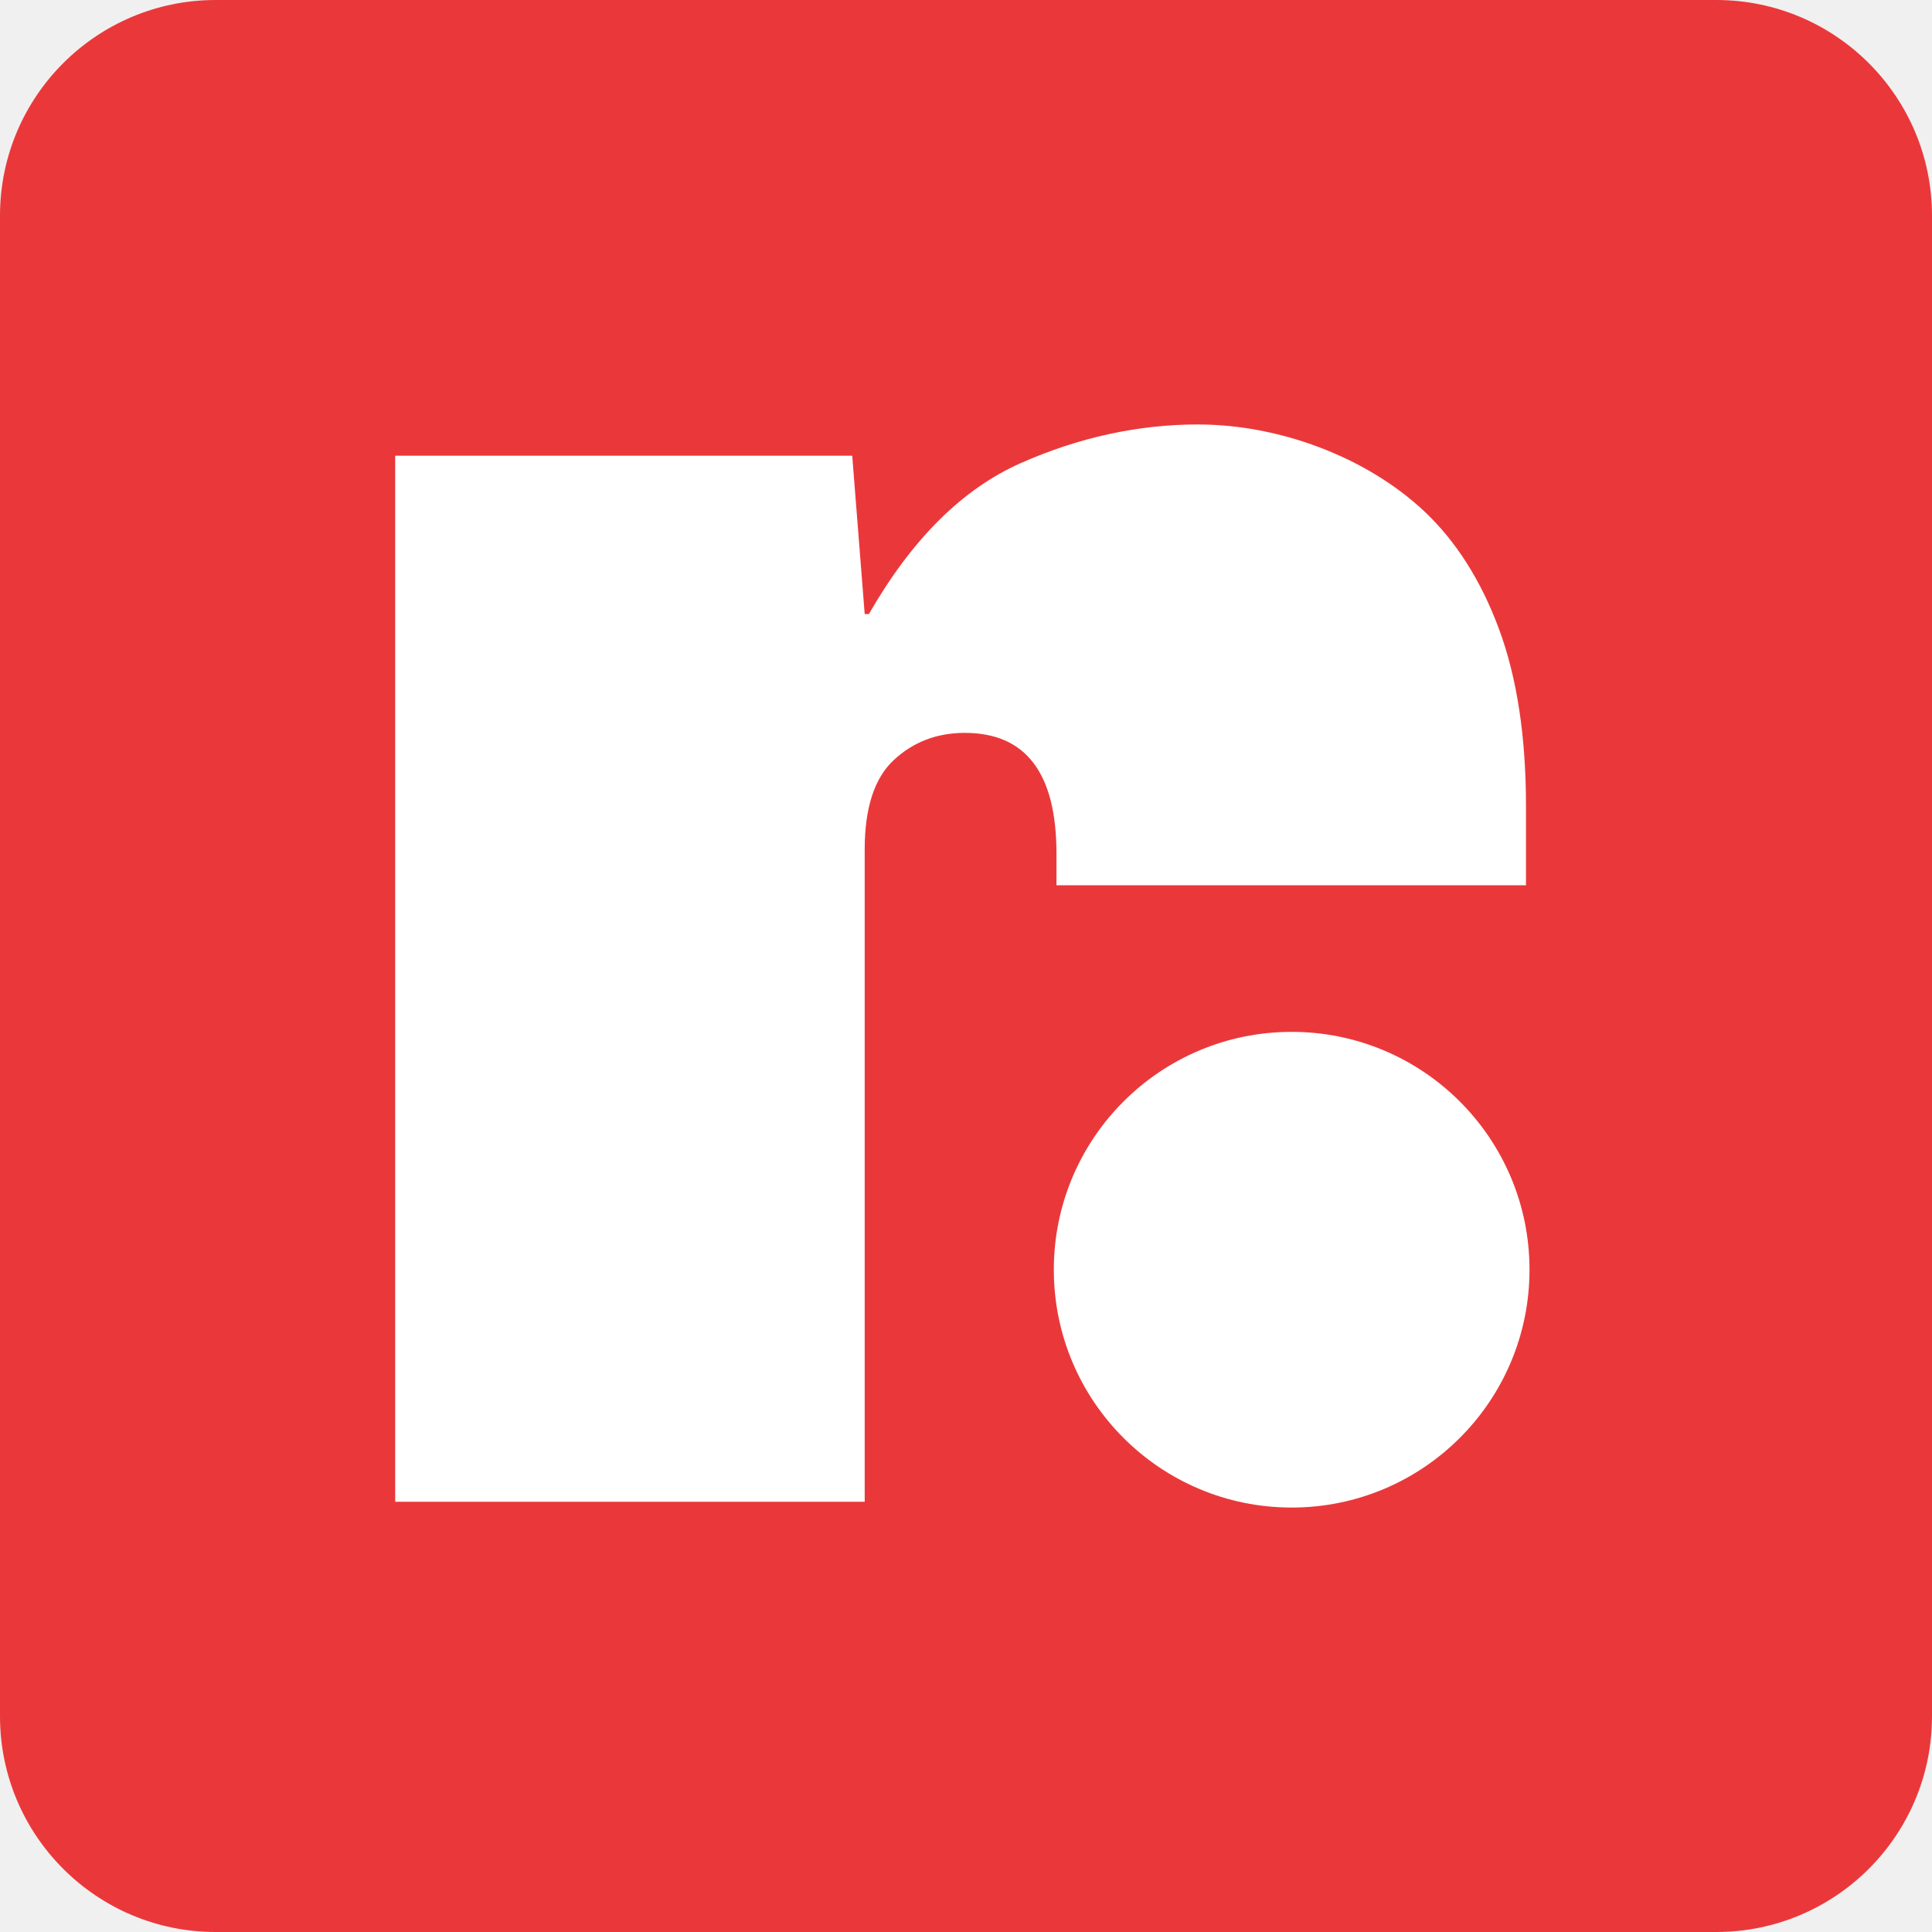
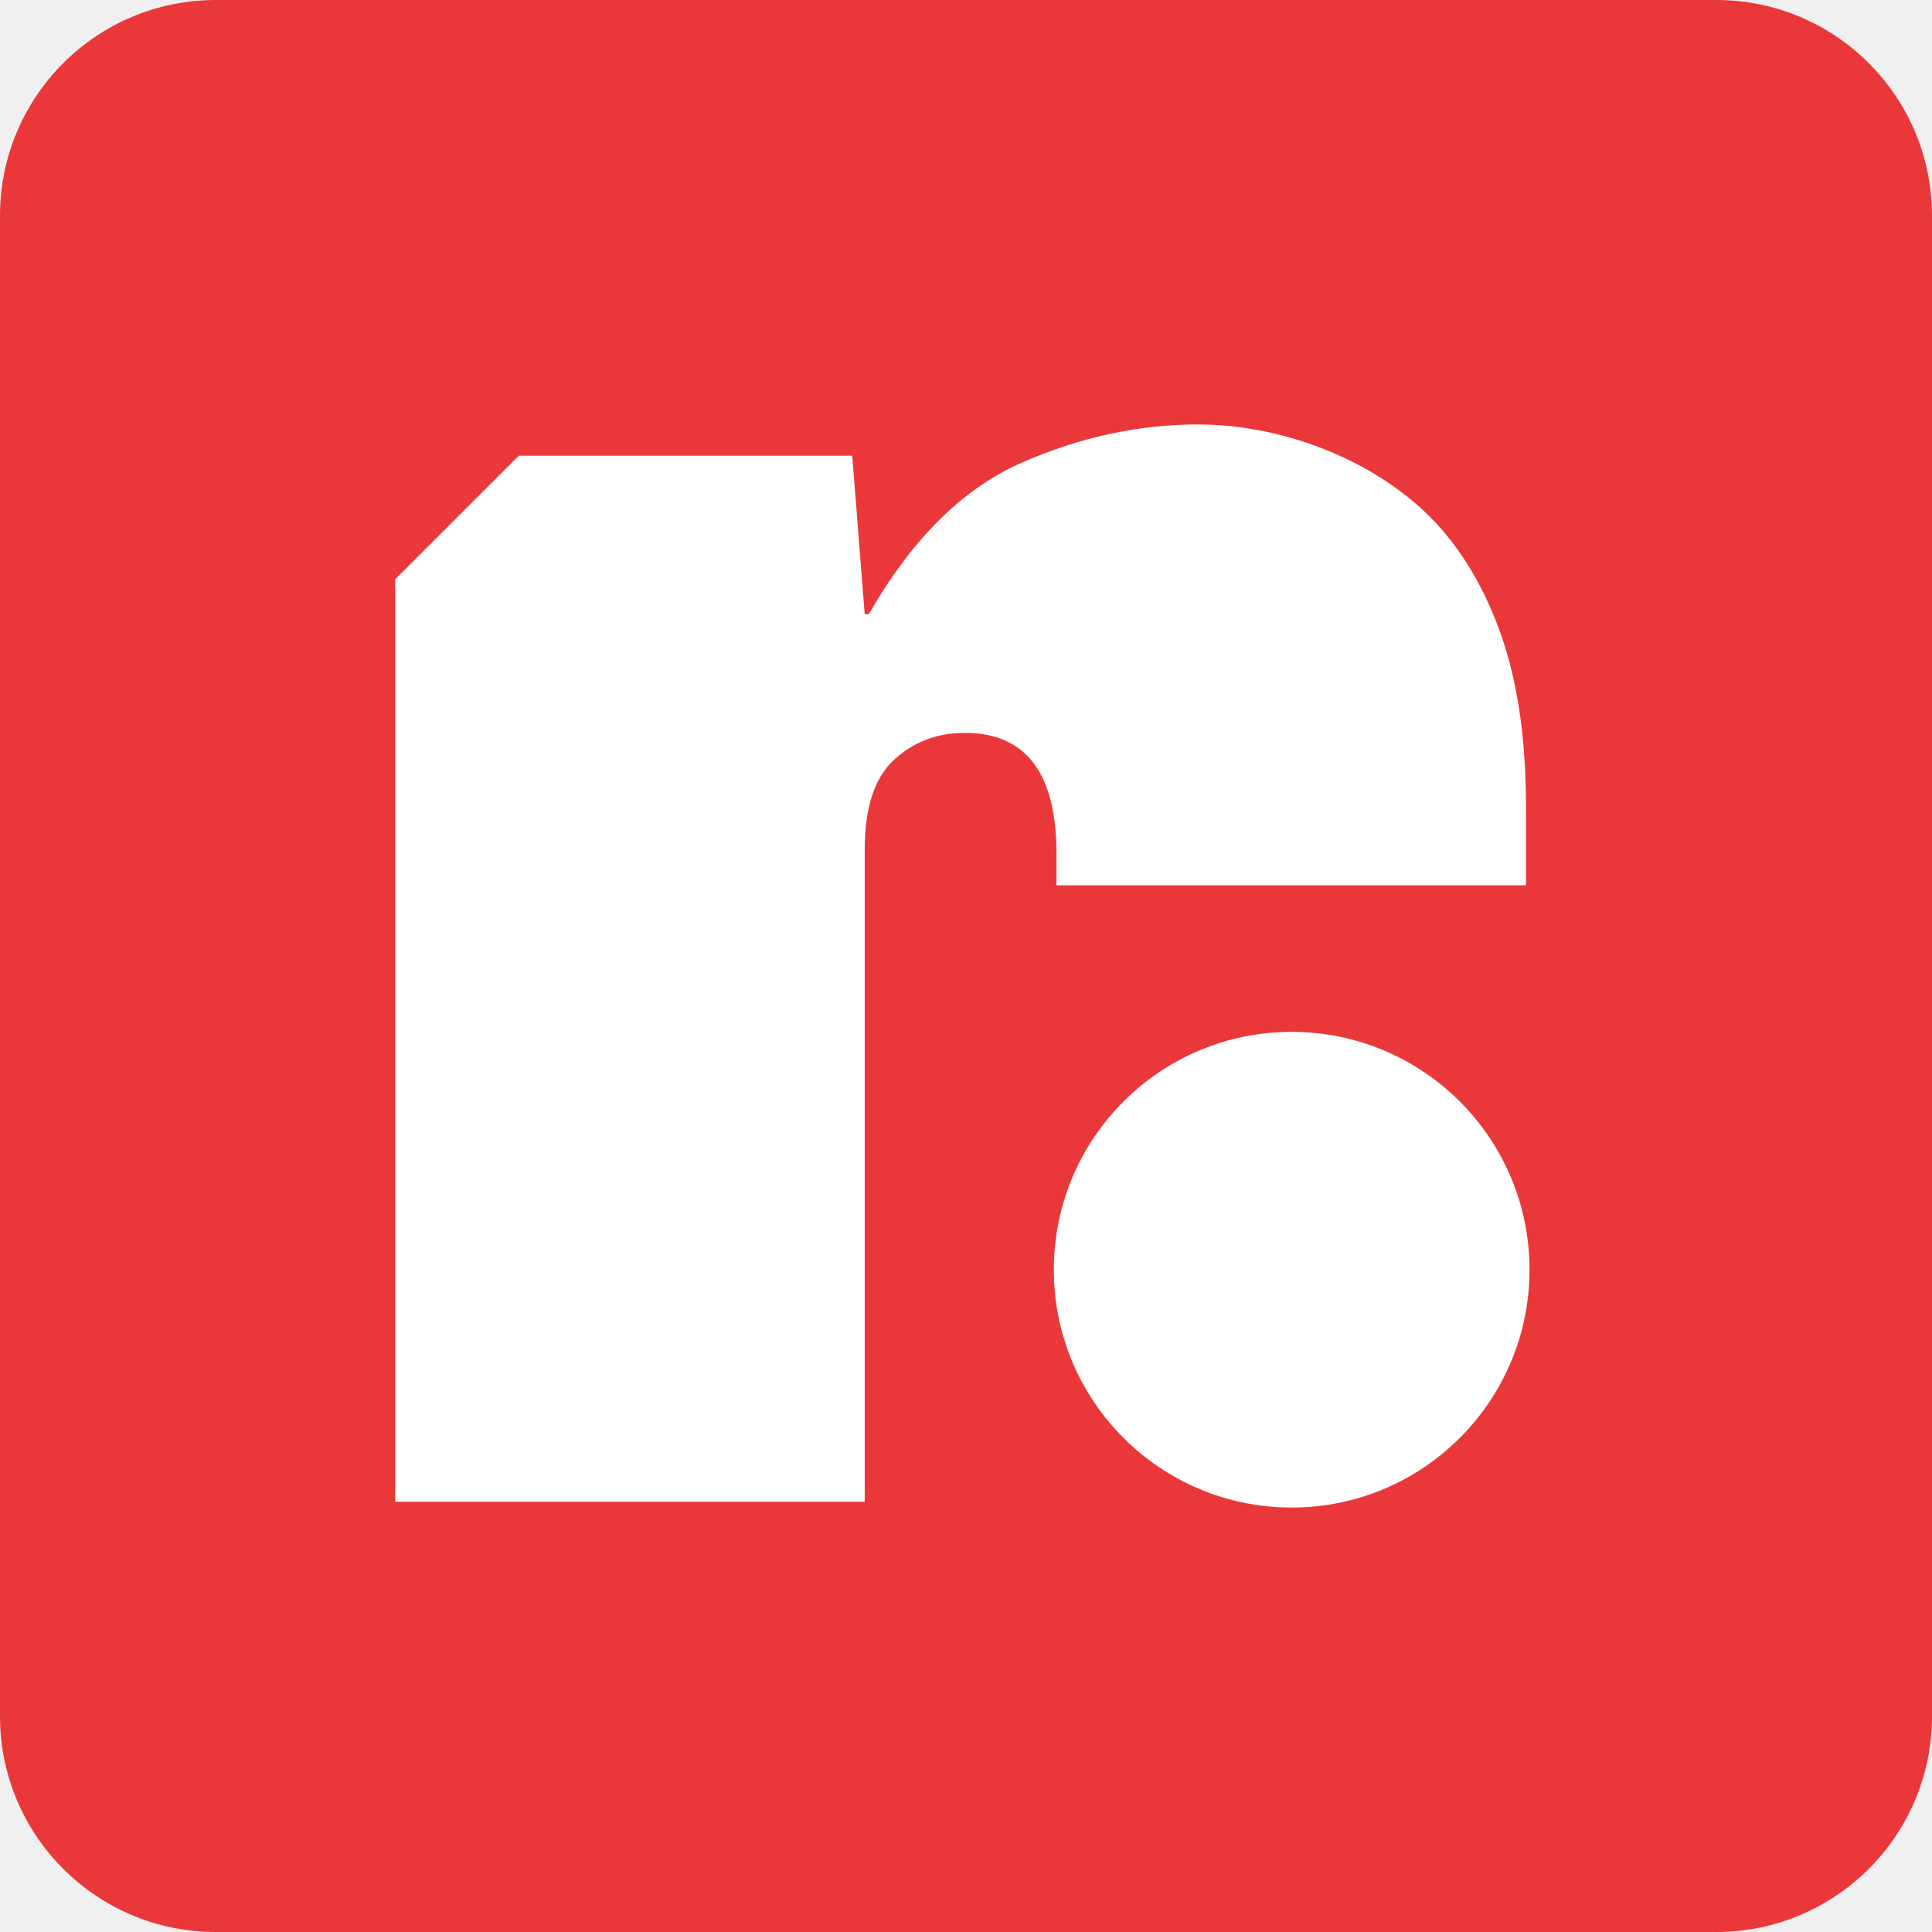
<svg xmlns="http://www.w3.org/2000/svg" viewBox="0 0 859.74 859.74">
  <rect width="859.74" height="859.74" rx="96" fill="#EA383A" />
-   <path d="M533.17,188.88c-26.56,0-52.87,5.7-78.82,17.15-25.95,11.45-48.54,33.84-67.68,67.22h-1.88l-5.55-70.47h-203.38v465.49h208.93v-290.24c0-18.52,4.33-31.85,12.98-39.84,8.65-8.04,19.18-12.06,31.55-12.06,27.22,0,40.81,17.91,40.81,53.78v14.04h208.93v-35.36c0-30.89-4.02-57.19-12.06-78.82-8.04-21.63-19.18-39.08-33.38-52.41-26.1-24.37-64.88-38.47-100.45-38.47Z" fill="white" />
+   <path d="M533.17,188.88c-26.56,0-52.87,5.7-78.82,17.15-25.95,11.45-48.54,33.84-67.68,67.22h-1.88l-5.55-70.47h-148.38l-55,55v410.49h208.93v-290.24c0-18.52,4.33-31.85,12.98-39.84,8.65-8.04,19.18-12.06,31.55-12.06,27.22,0,40.81,17.91,40.81,53.78v14.04h208.93v-35.36c0-30.89-4.02-57.19-12.06-78.82-8.04-21.63-19.18-39.08-33.38-52.41-26.1-24.37-64.88-38.47-100.45-38.47Z" fill="white" />
  <circle cx="574.79" cy="565.02" r="105.84" fill="white" />
</svg>
